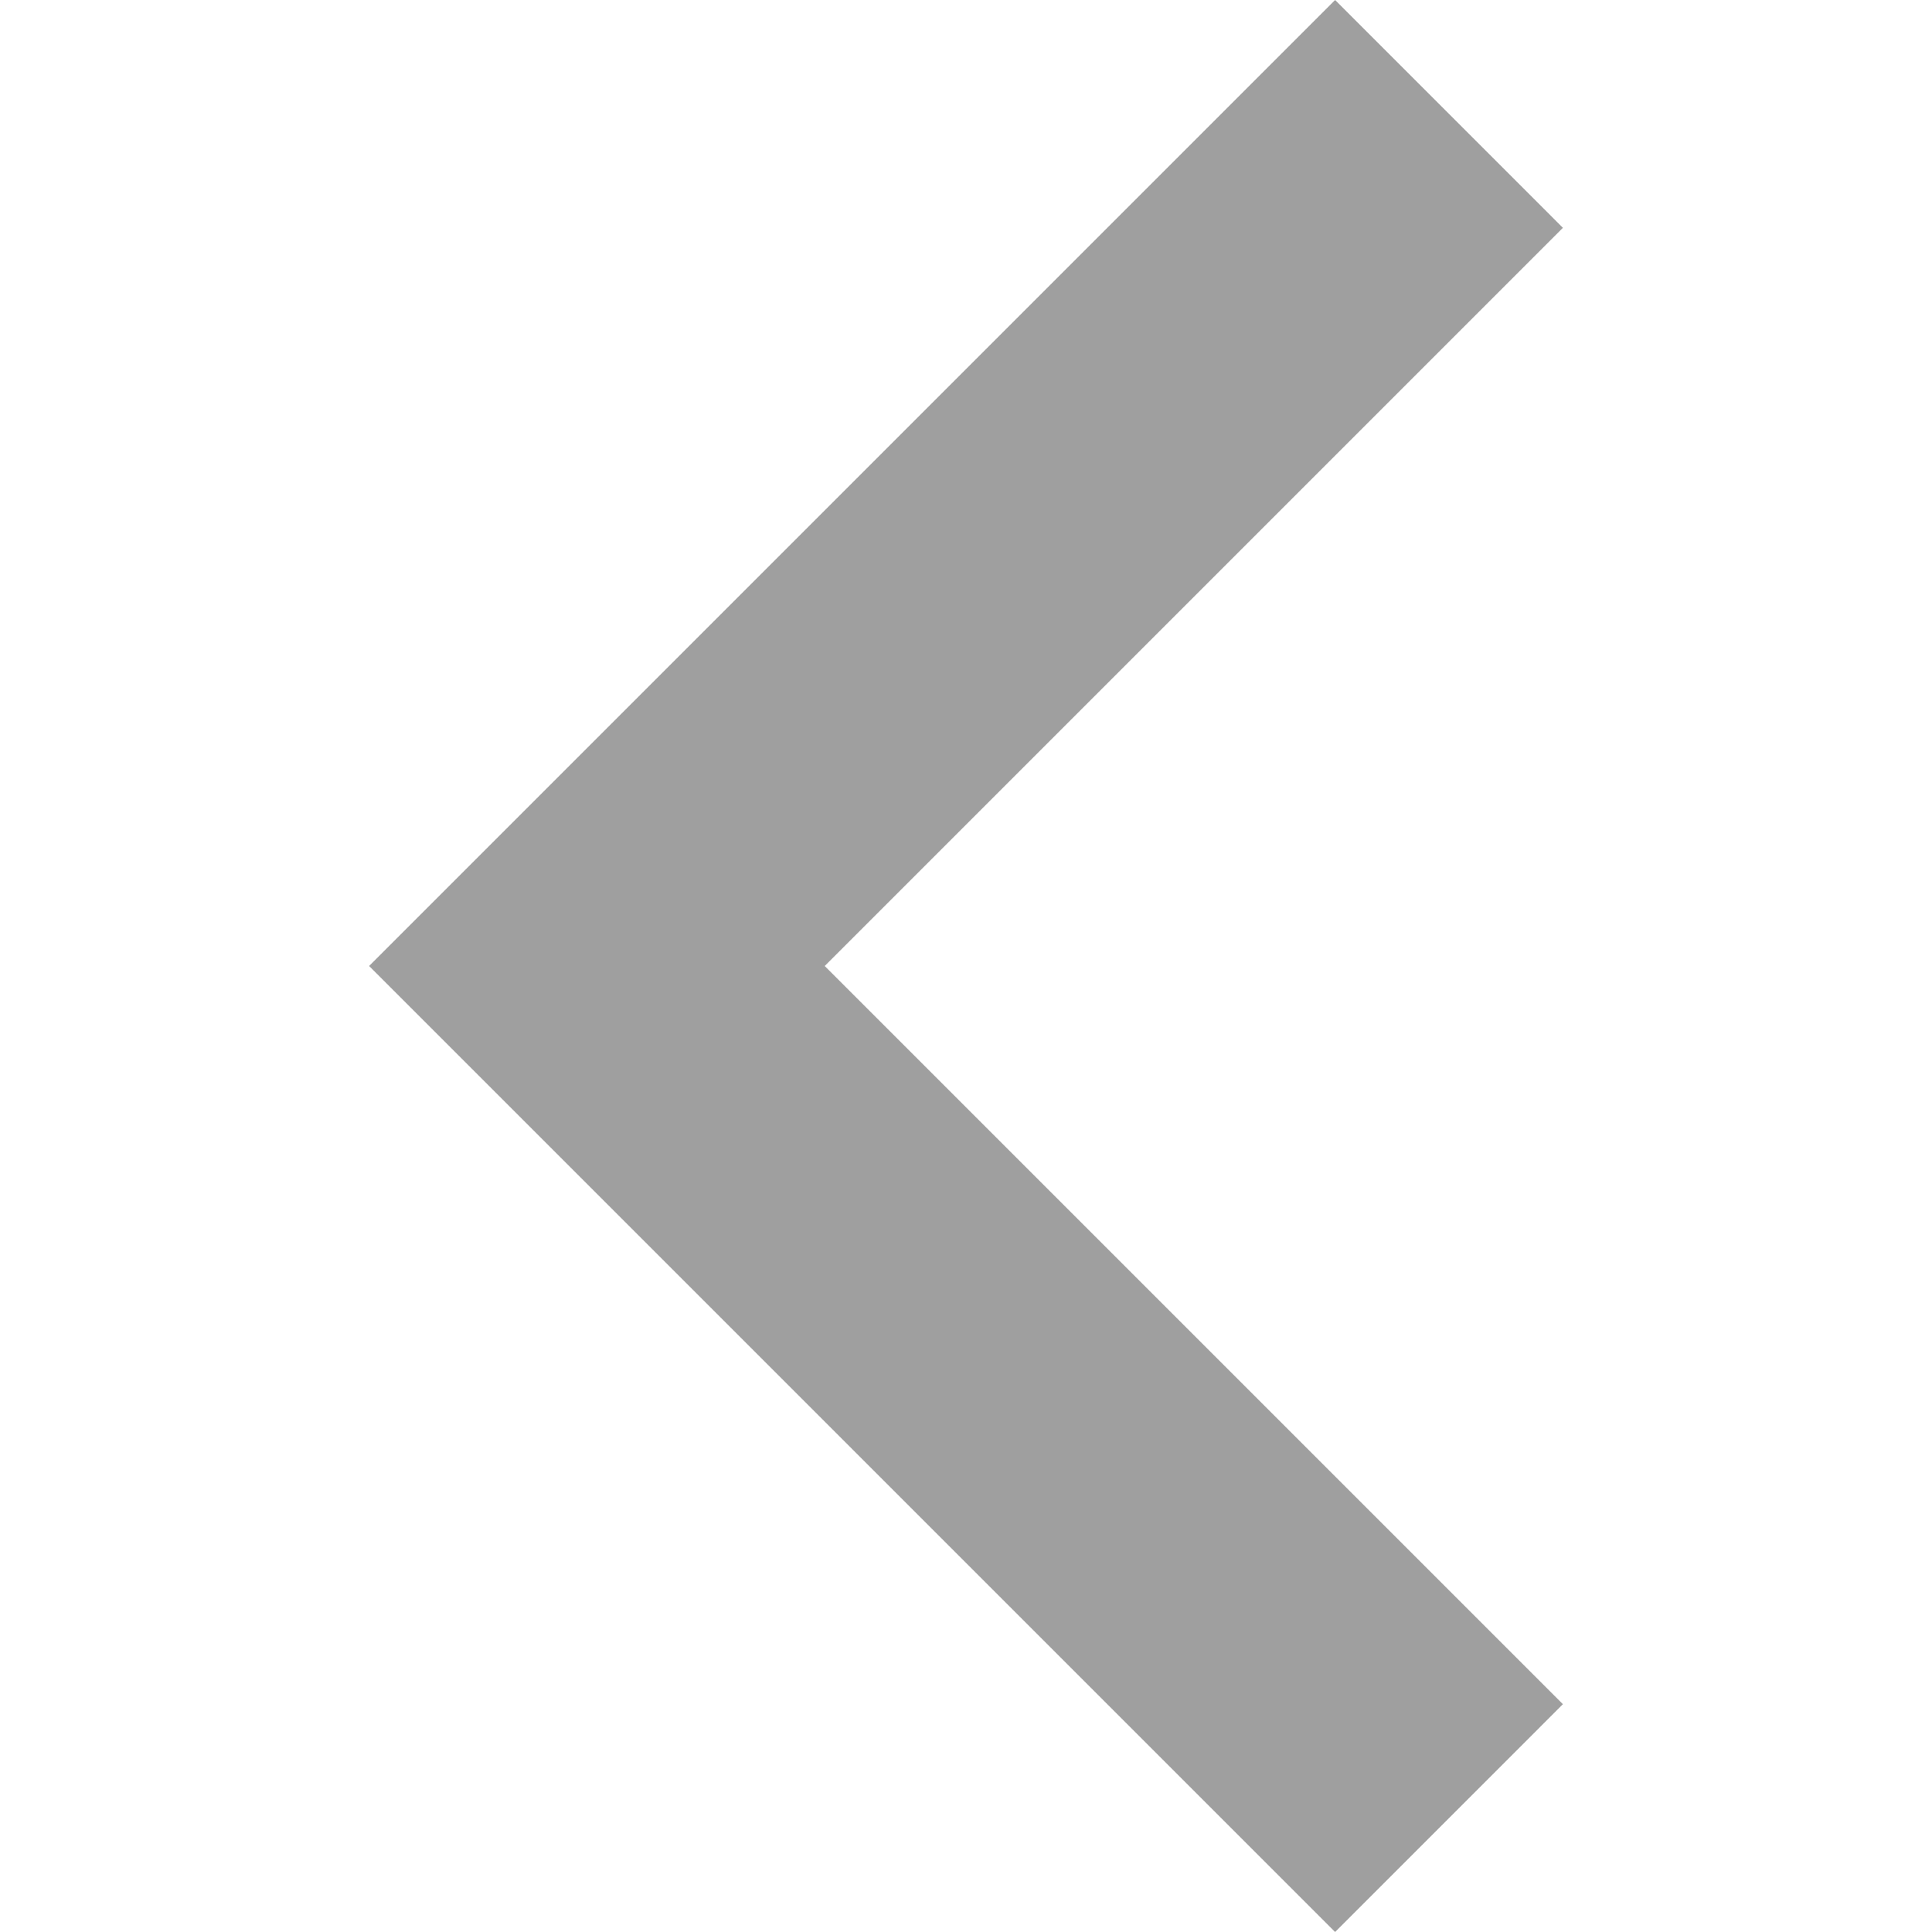
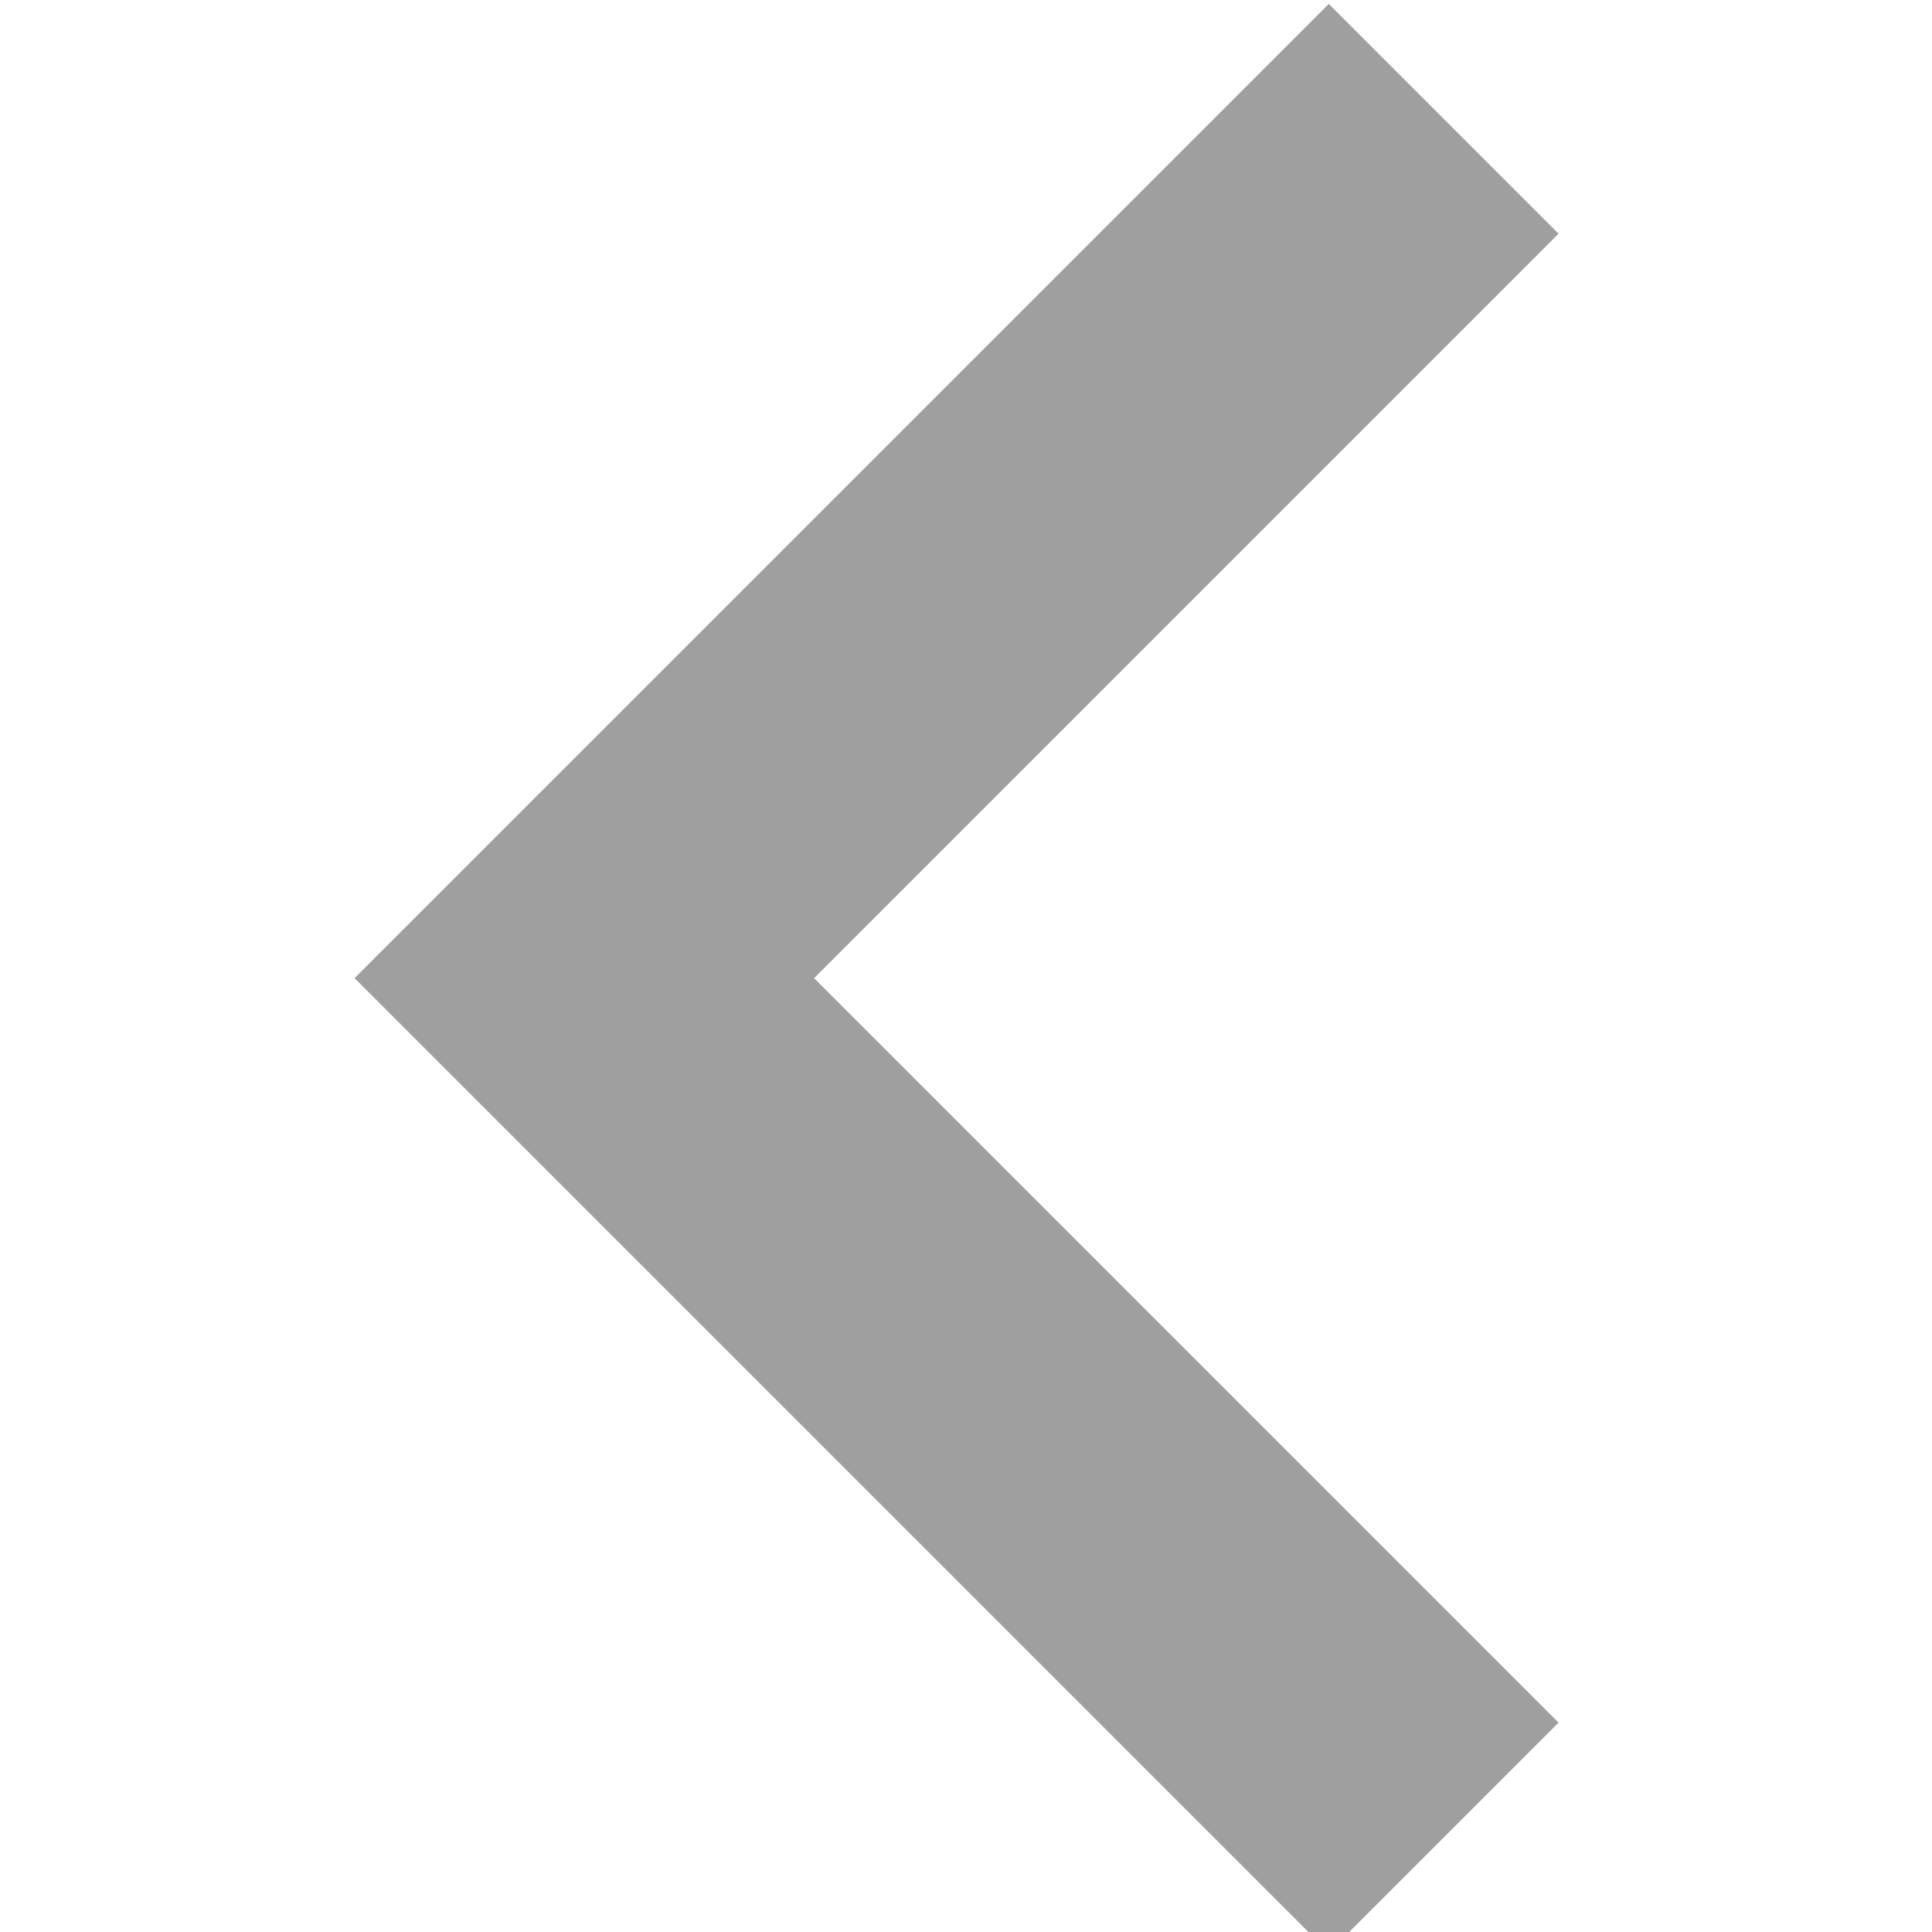
- <svg xmlns="http://www.w3.org/2000/svg" version="1.1" id="Capa_1" x="0px" y="0px" viewBox="0 0 256 256" style="enable-background:new 0 0 256 256;" xml:space="preserve" width="512px" height="512px">
-   <g>
-     <g>
-       <g>
-         <polygon points="207.093,30.187 176.907,0 48.907,128 176.907,256 207.093,225.813 109.28,128   " data-original="#000000" class="active-path" data-old_color="#000000" fill="#9F9F9F" />
+ <svg xmlns="http://www.w3.org/2000/svg" version="1.1" id="Capa_1" x="0px" y="0px" viewBox="0 0 10 10" xml:space="preserve" width="20" height="20">
+   <defs id="defs13" />
+   <g id="g8" transform="matrix(0.03939499,0,0,0.03939499,-0.09140593,0.02039811)">
+     <g id="g6">
+       <g id="g4">
+         <polygon points="207.093,30.187 176.907,0 48.907,128 176.907,256 207.093,225.813 109.28,128 " data-original="#000000" class="active-path" data-old_color="#000000" id="polygon2" style="fill:#9f9f9f" />
      </g>
    </g>
  </g>
</svg>
